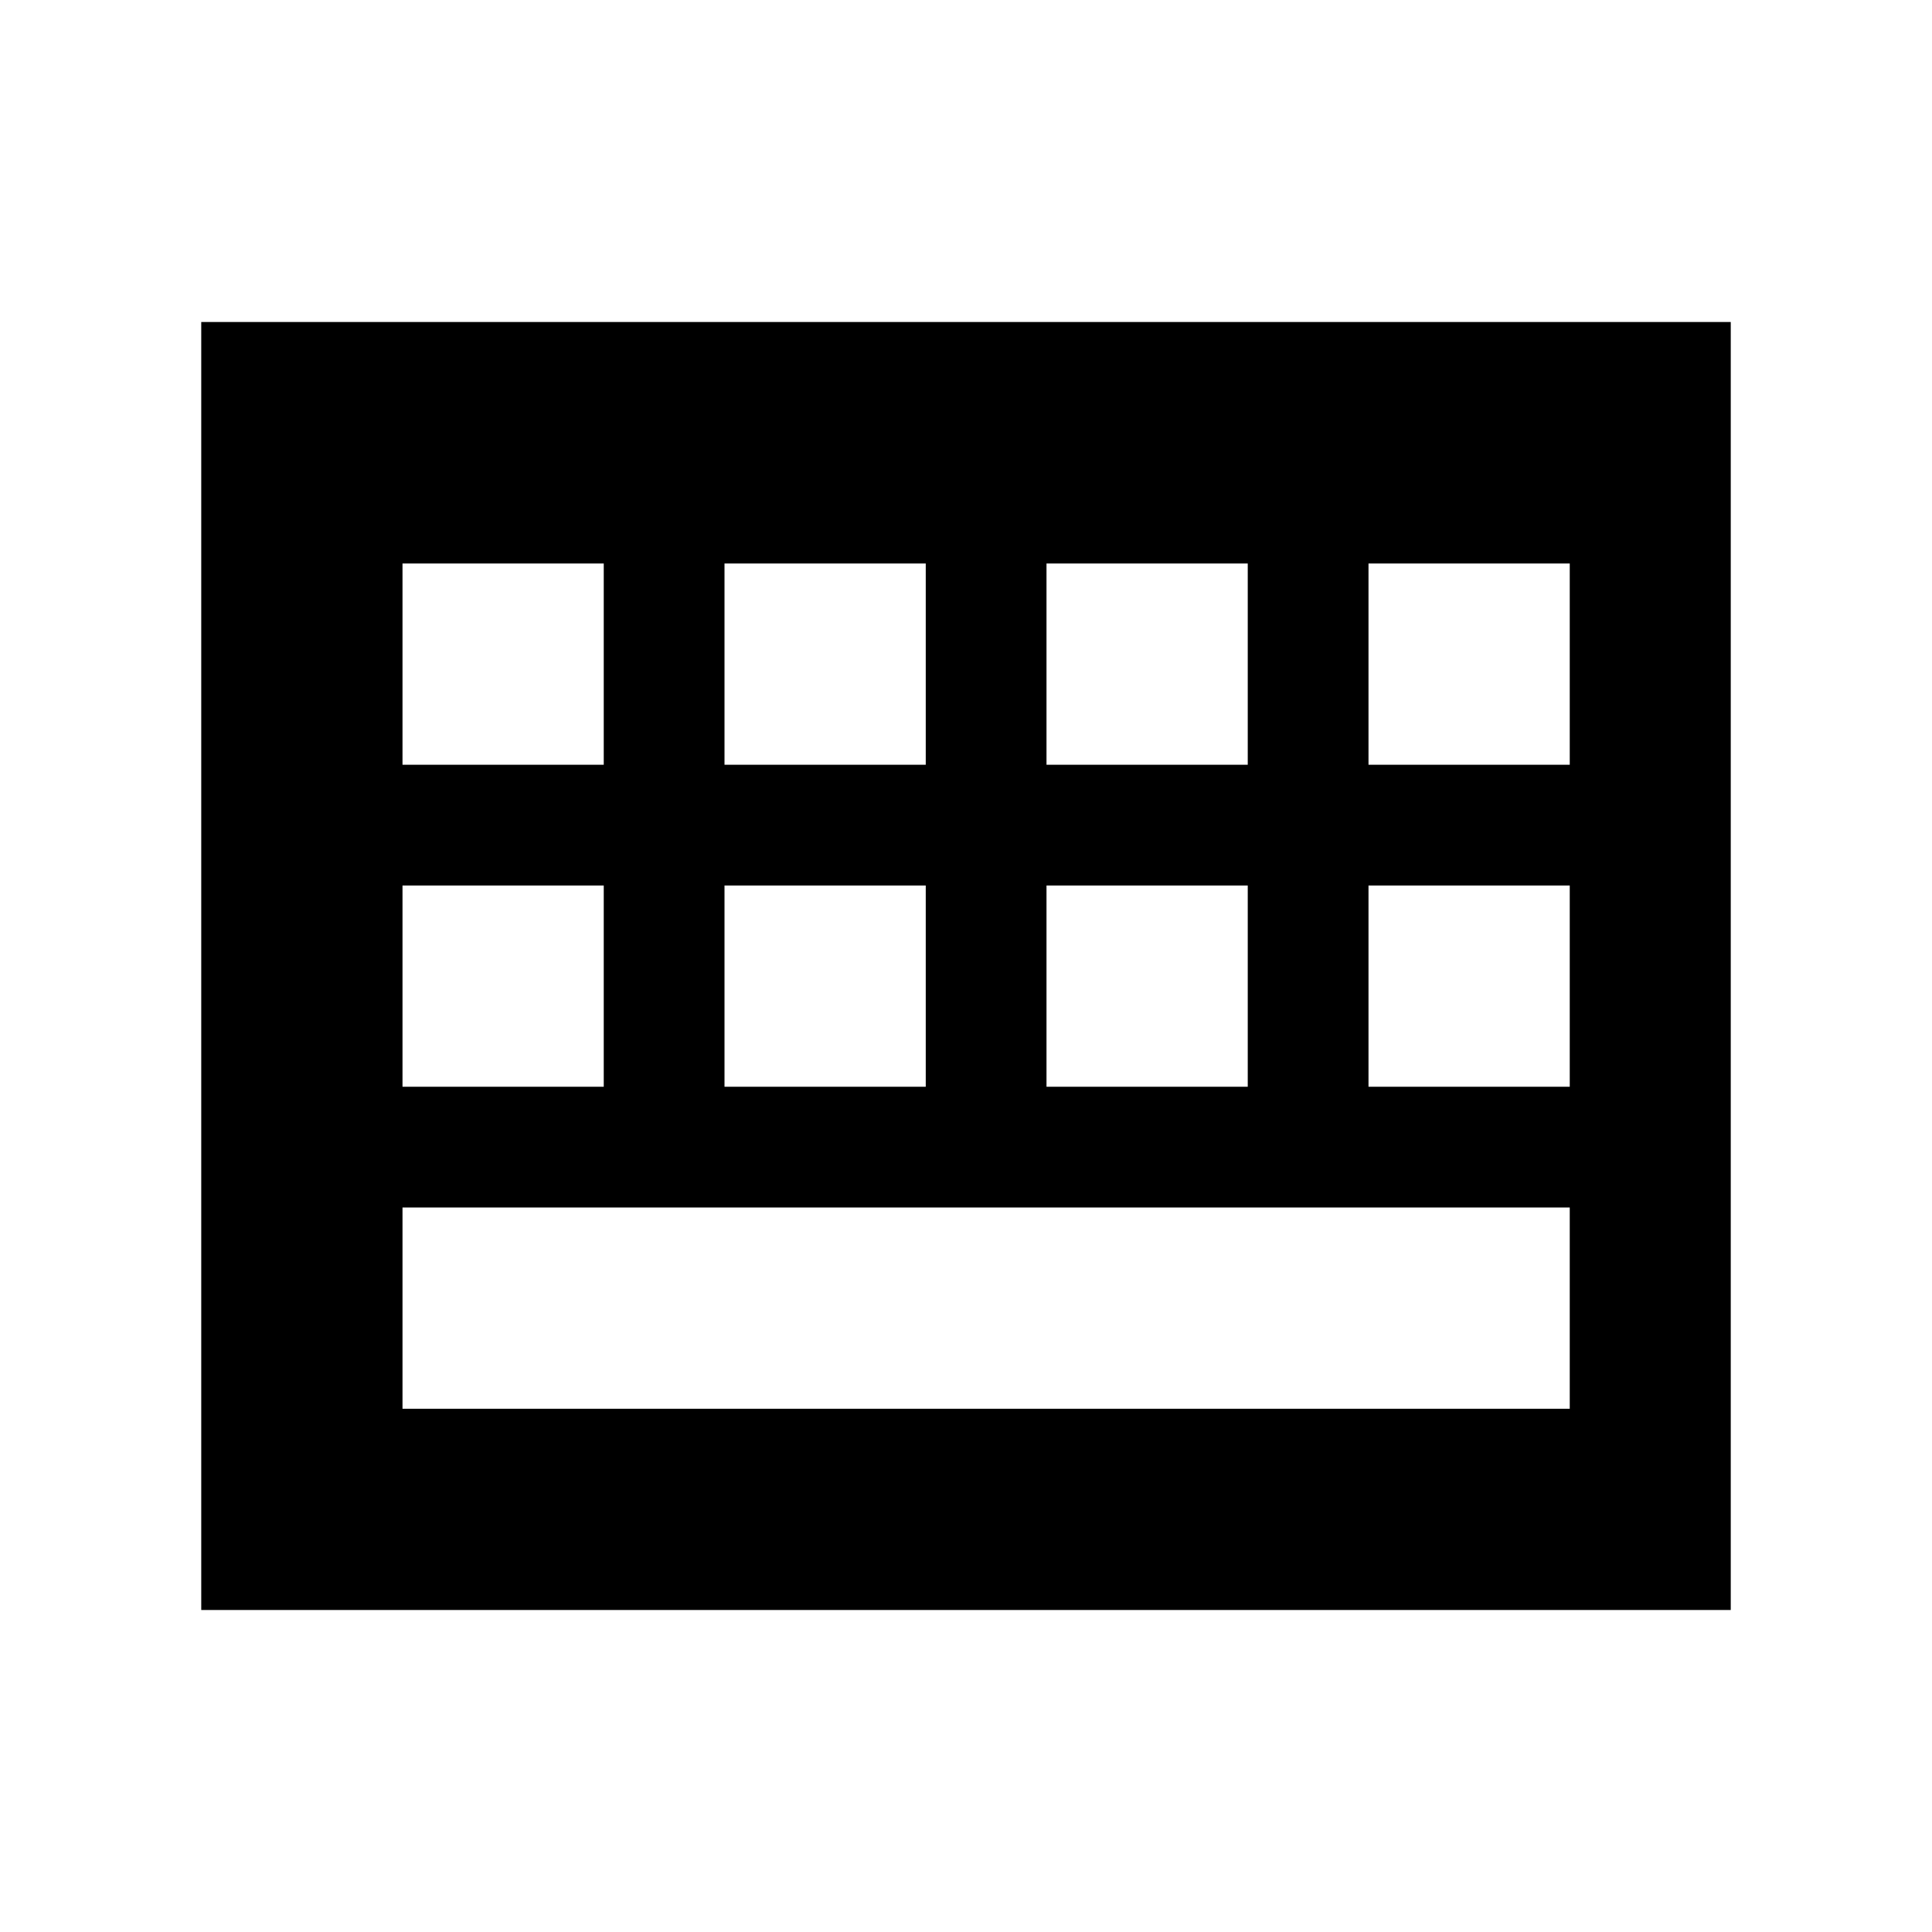
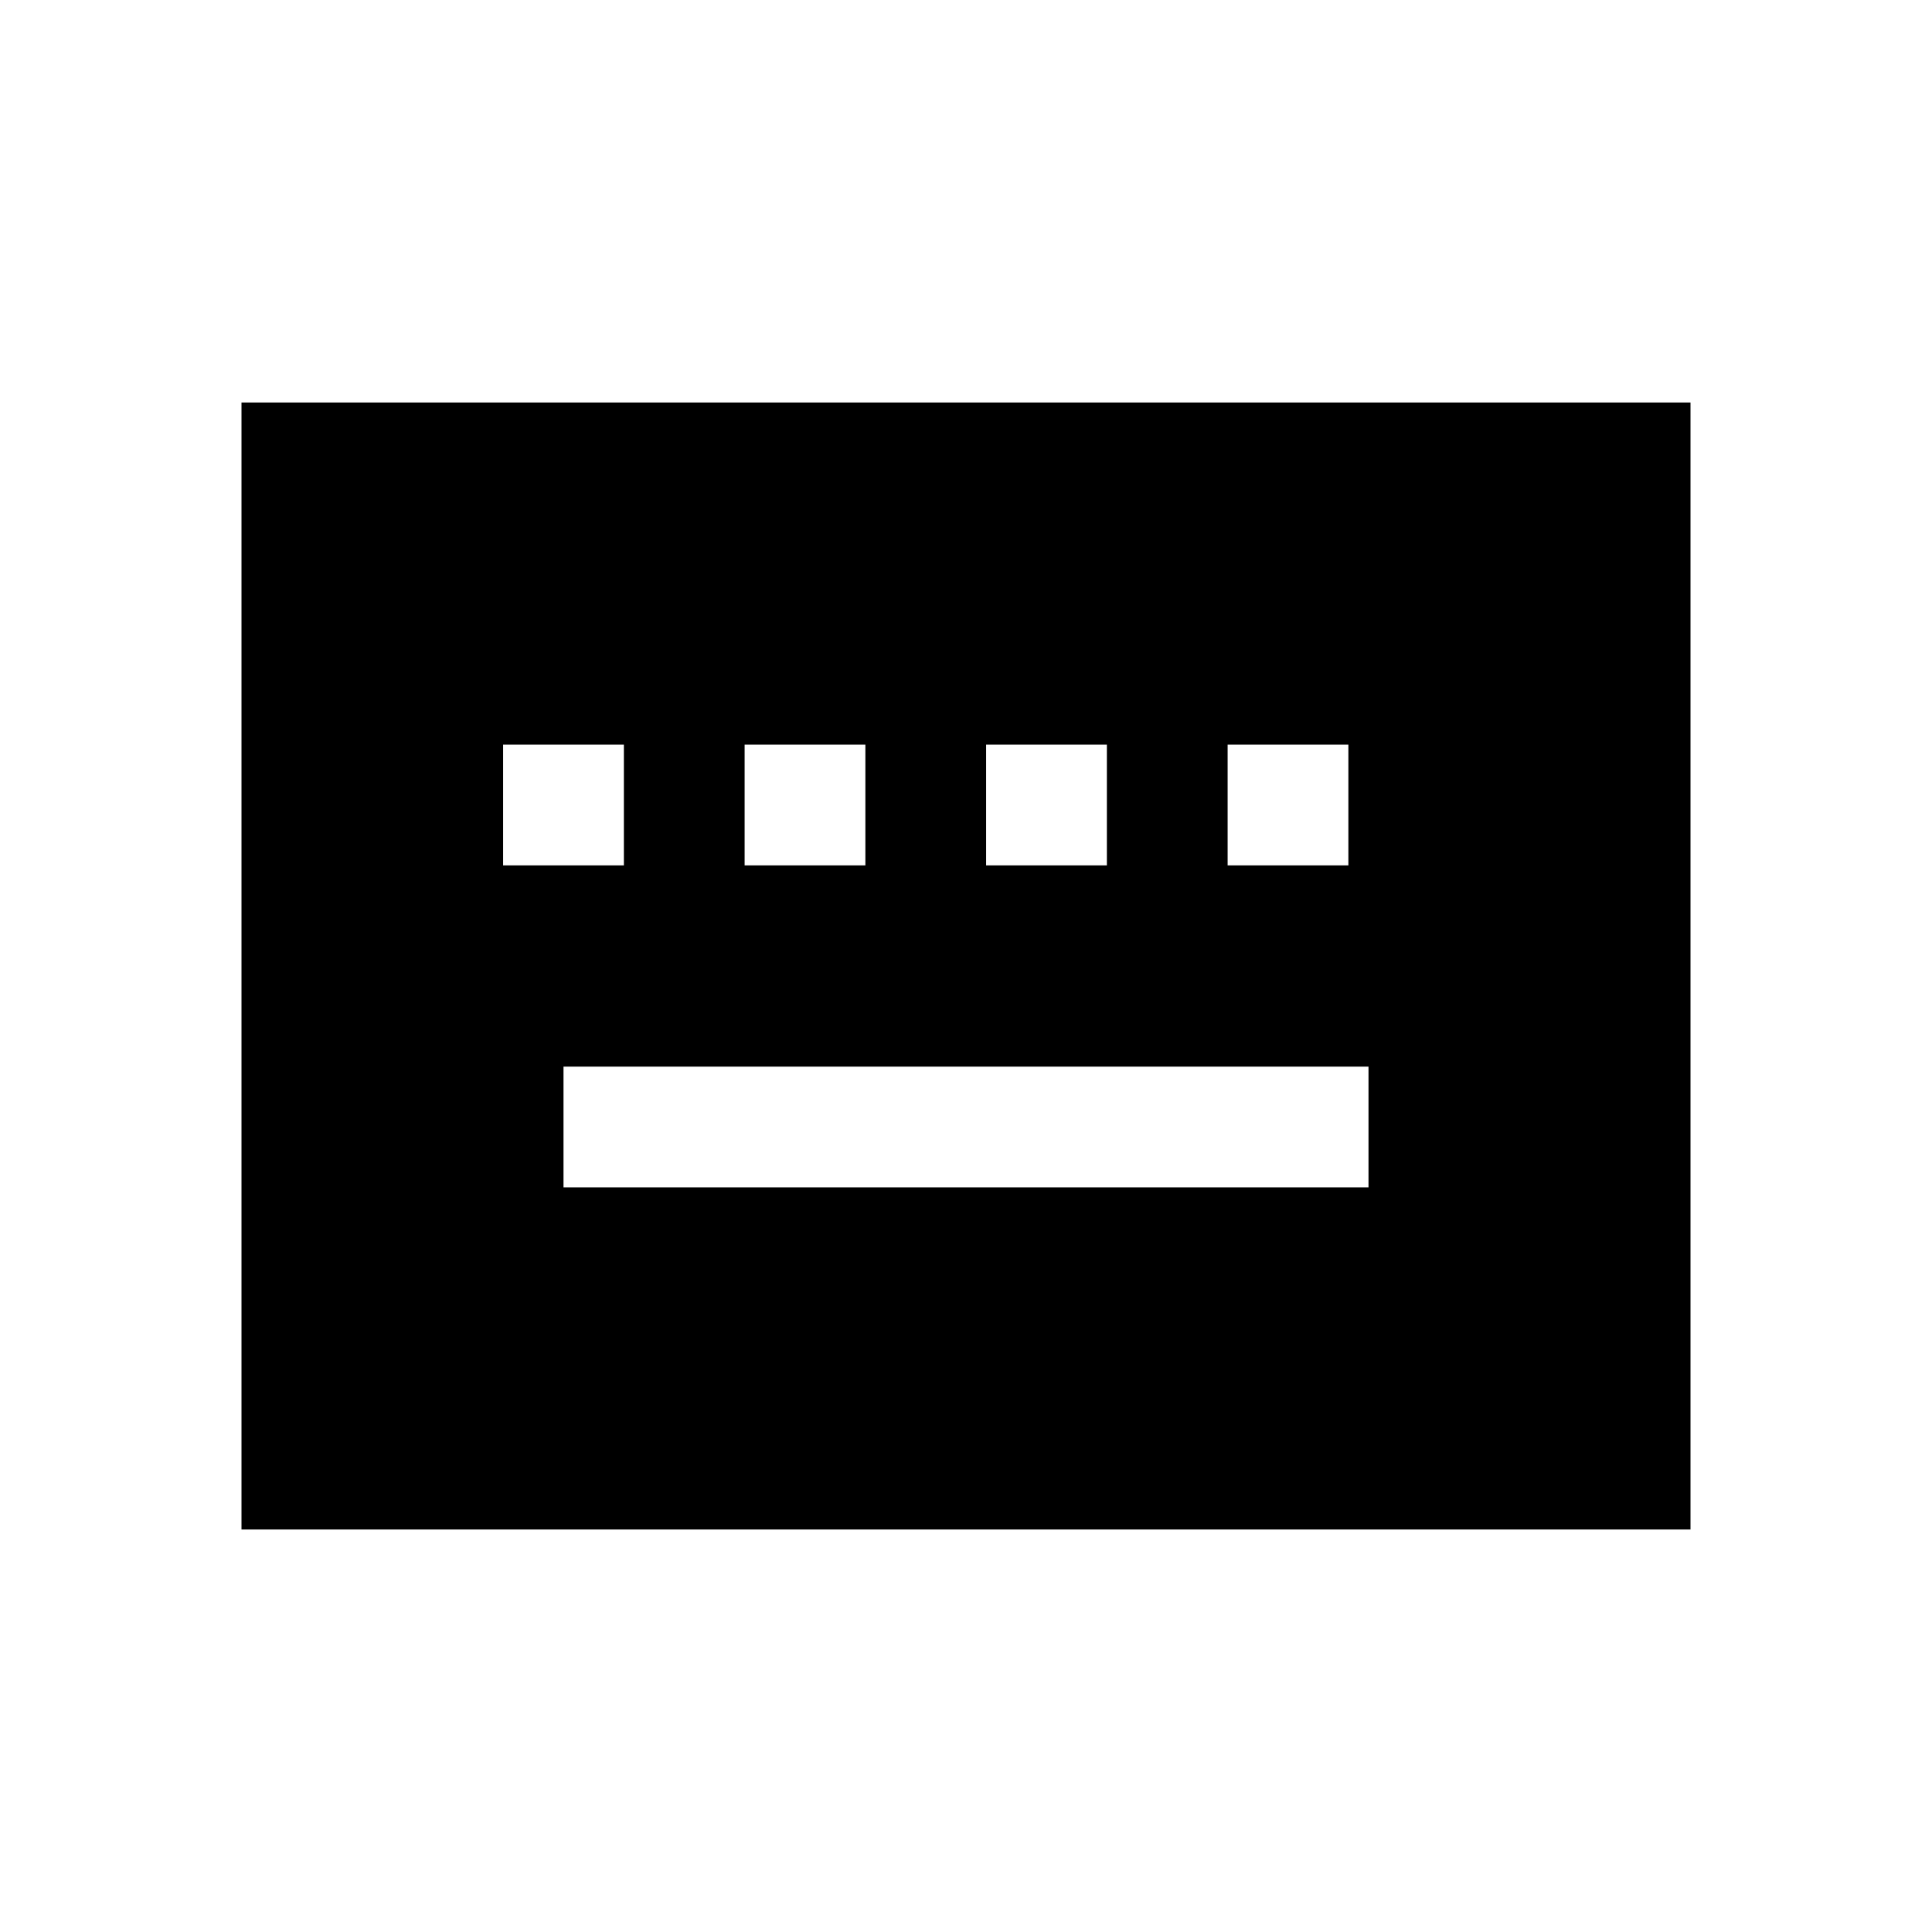
<svg xmlns="http://www.w3.org/2000/svg" width="24" height="24" viewBox="0 0 24 24" fill="currentColor" stroke="none" stroke-width="2.24" stroke-linecap="round" stroke-linejoin="round" fill-rule="evenodd" clip-rule="evenodd" aria-hidden="true">
-   <path d="M2.5 4h19v16h-19zM5 7h2.5v2.5H5zM9 7h2.5v2.5H9zM13 7h2.5v2.5H13zM17 7h2.5v2.5H17zM5 11h2.5v2.5H5zM9 11h2.5v2.5H9zM13 11h2.5v2.5H13zM17 11h2.5v2.5H17zM5 15h14.5v2.5H5z" />
+   <path d="M3 5h18v14H3zM6.25 9.25h1.5v1.5h-1.5zM9.25 9.25h1.5v1.5h-1.5zM12.25 9.25h1.5v1.5h-1.5zM15.25 9.25h1.5v1.5h-1.5zM7 13.25h10v1.5H7z" />
</svg>
